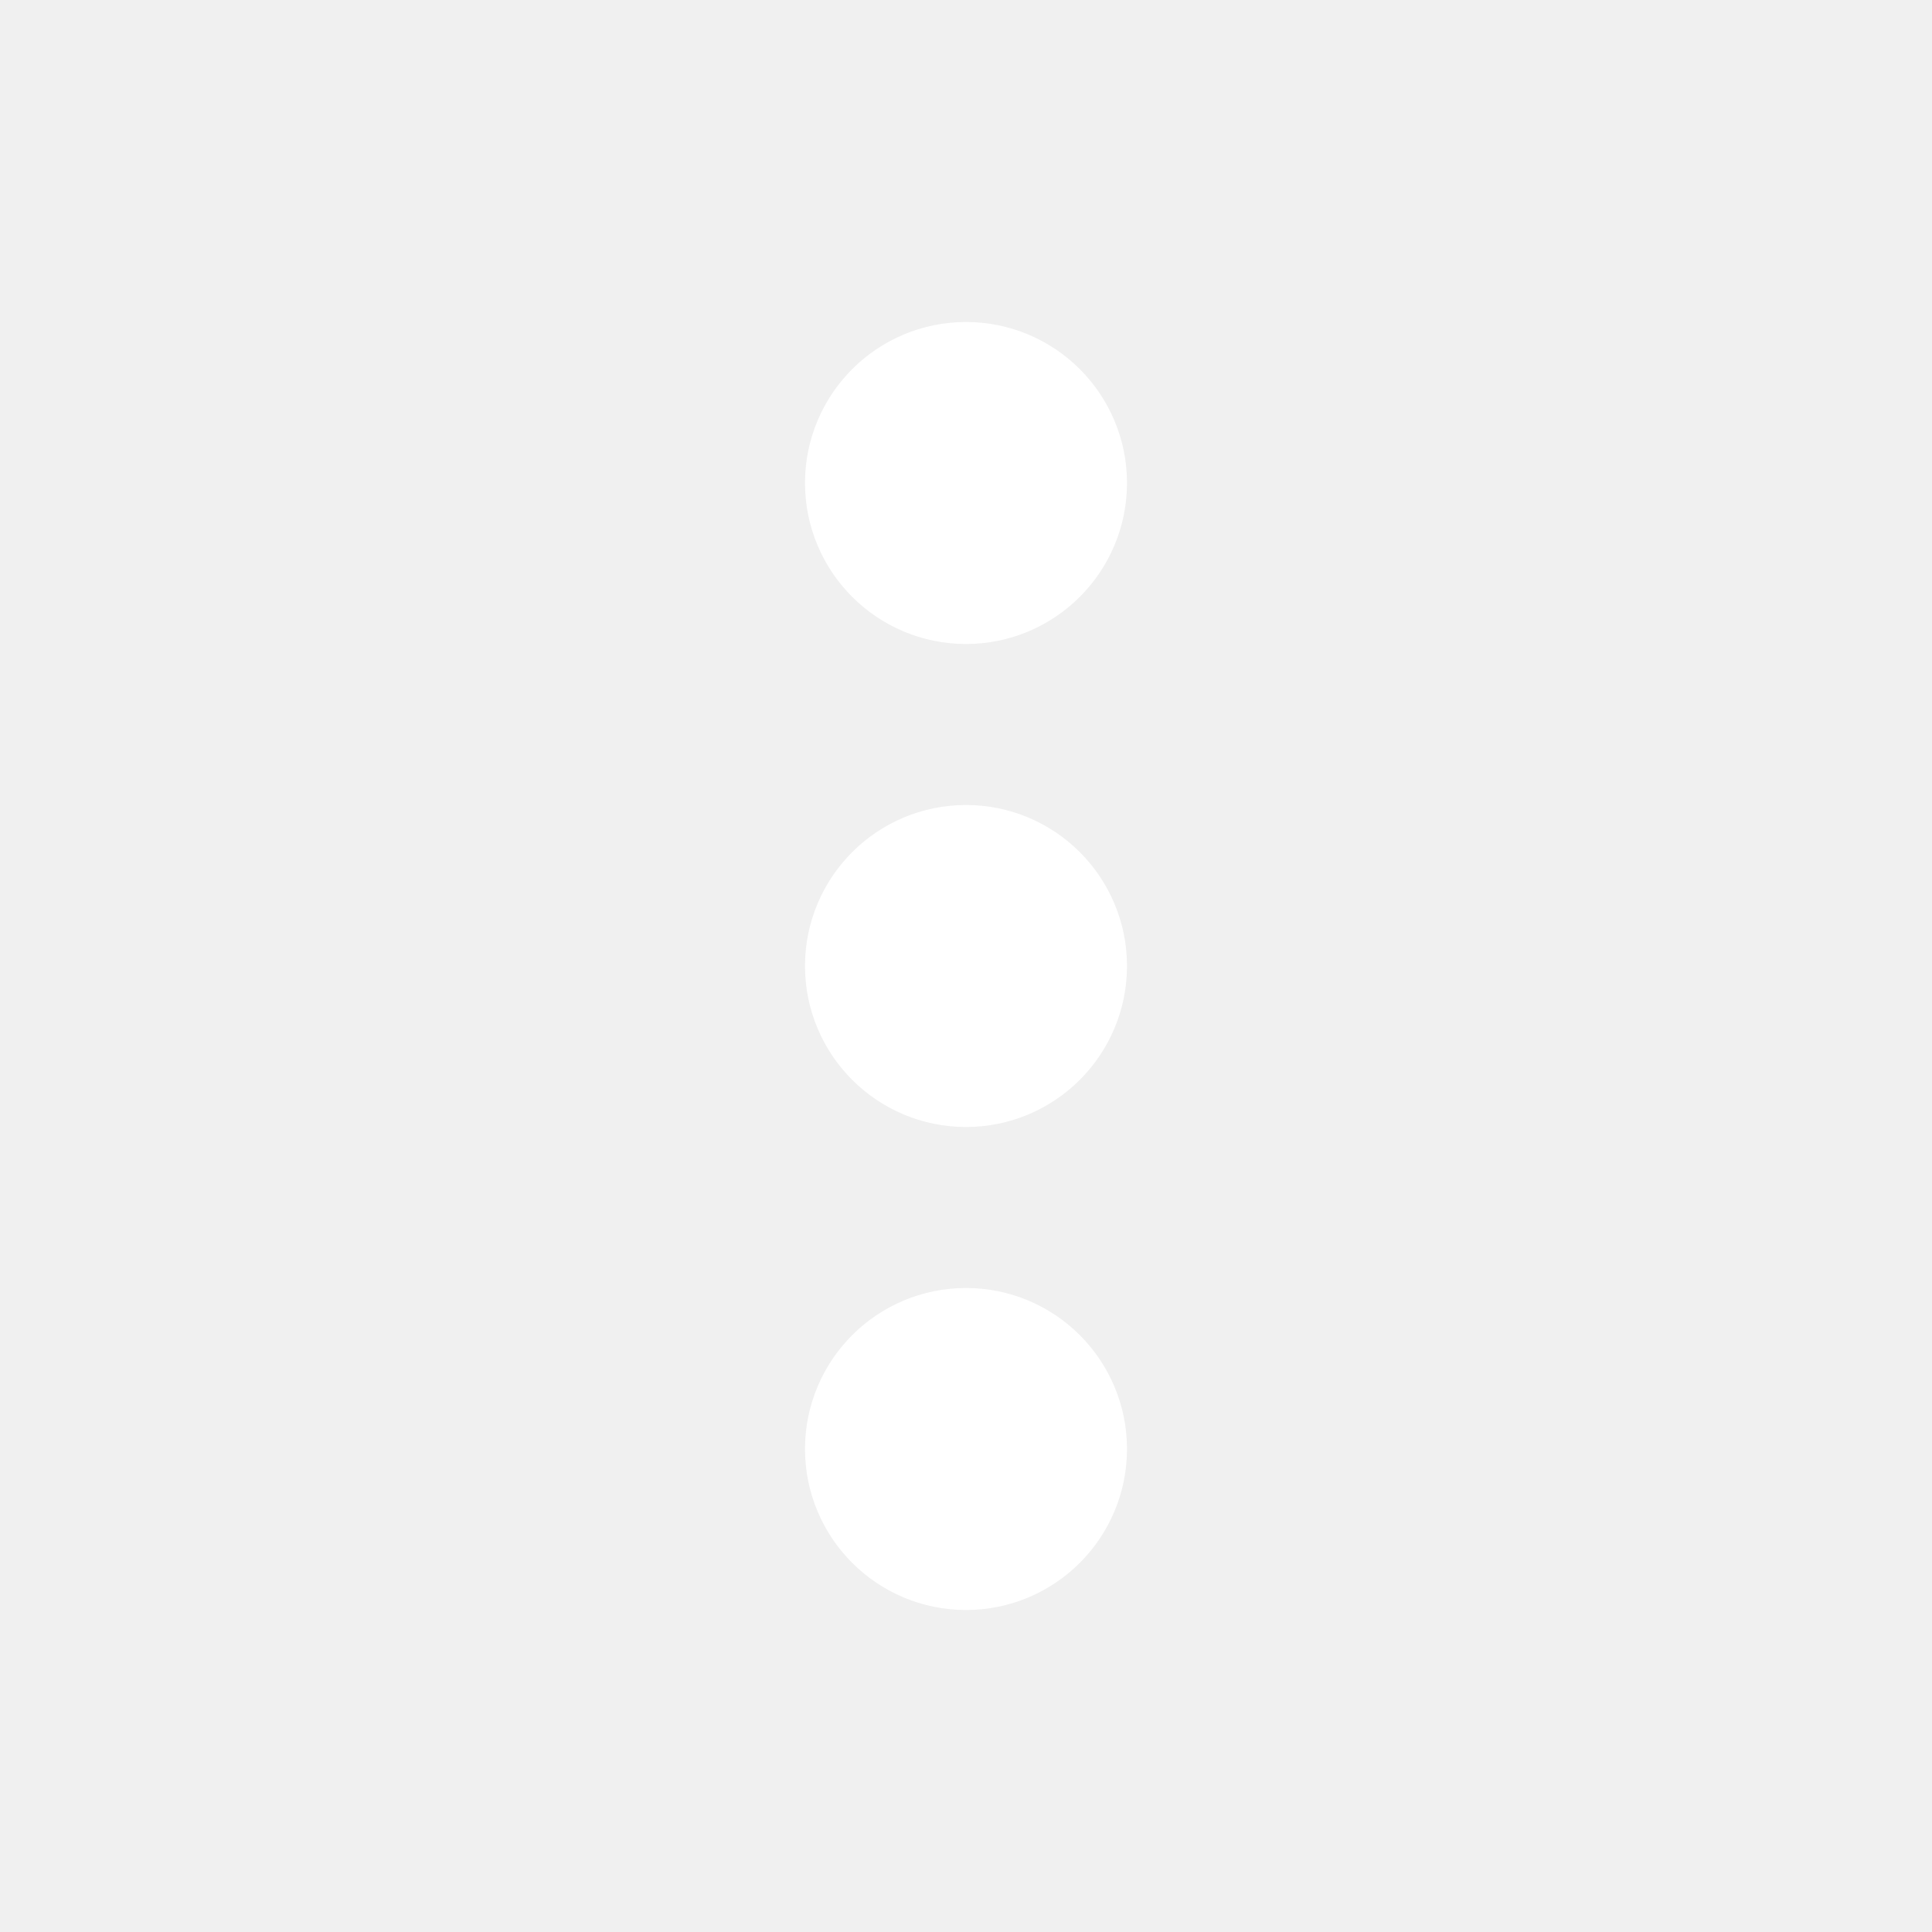
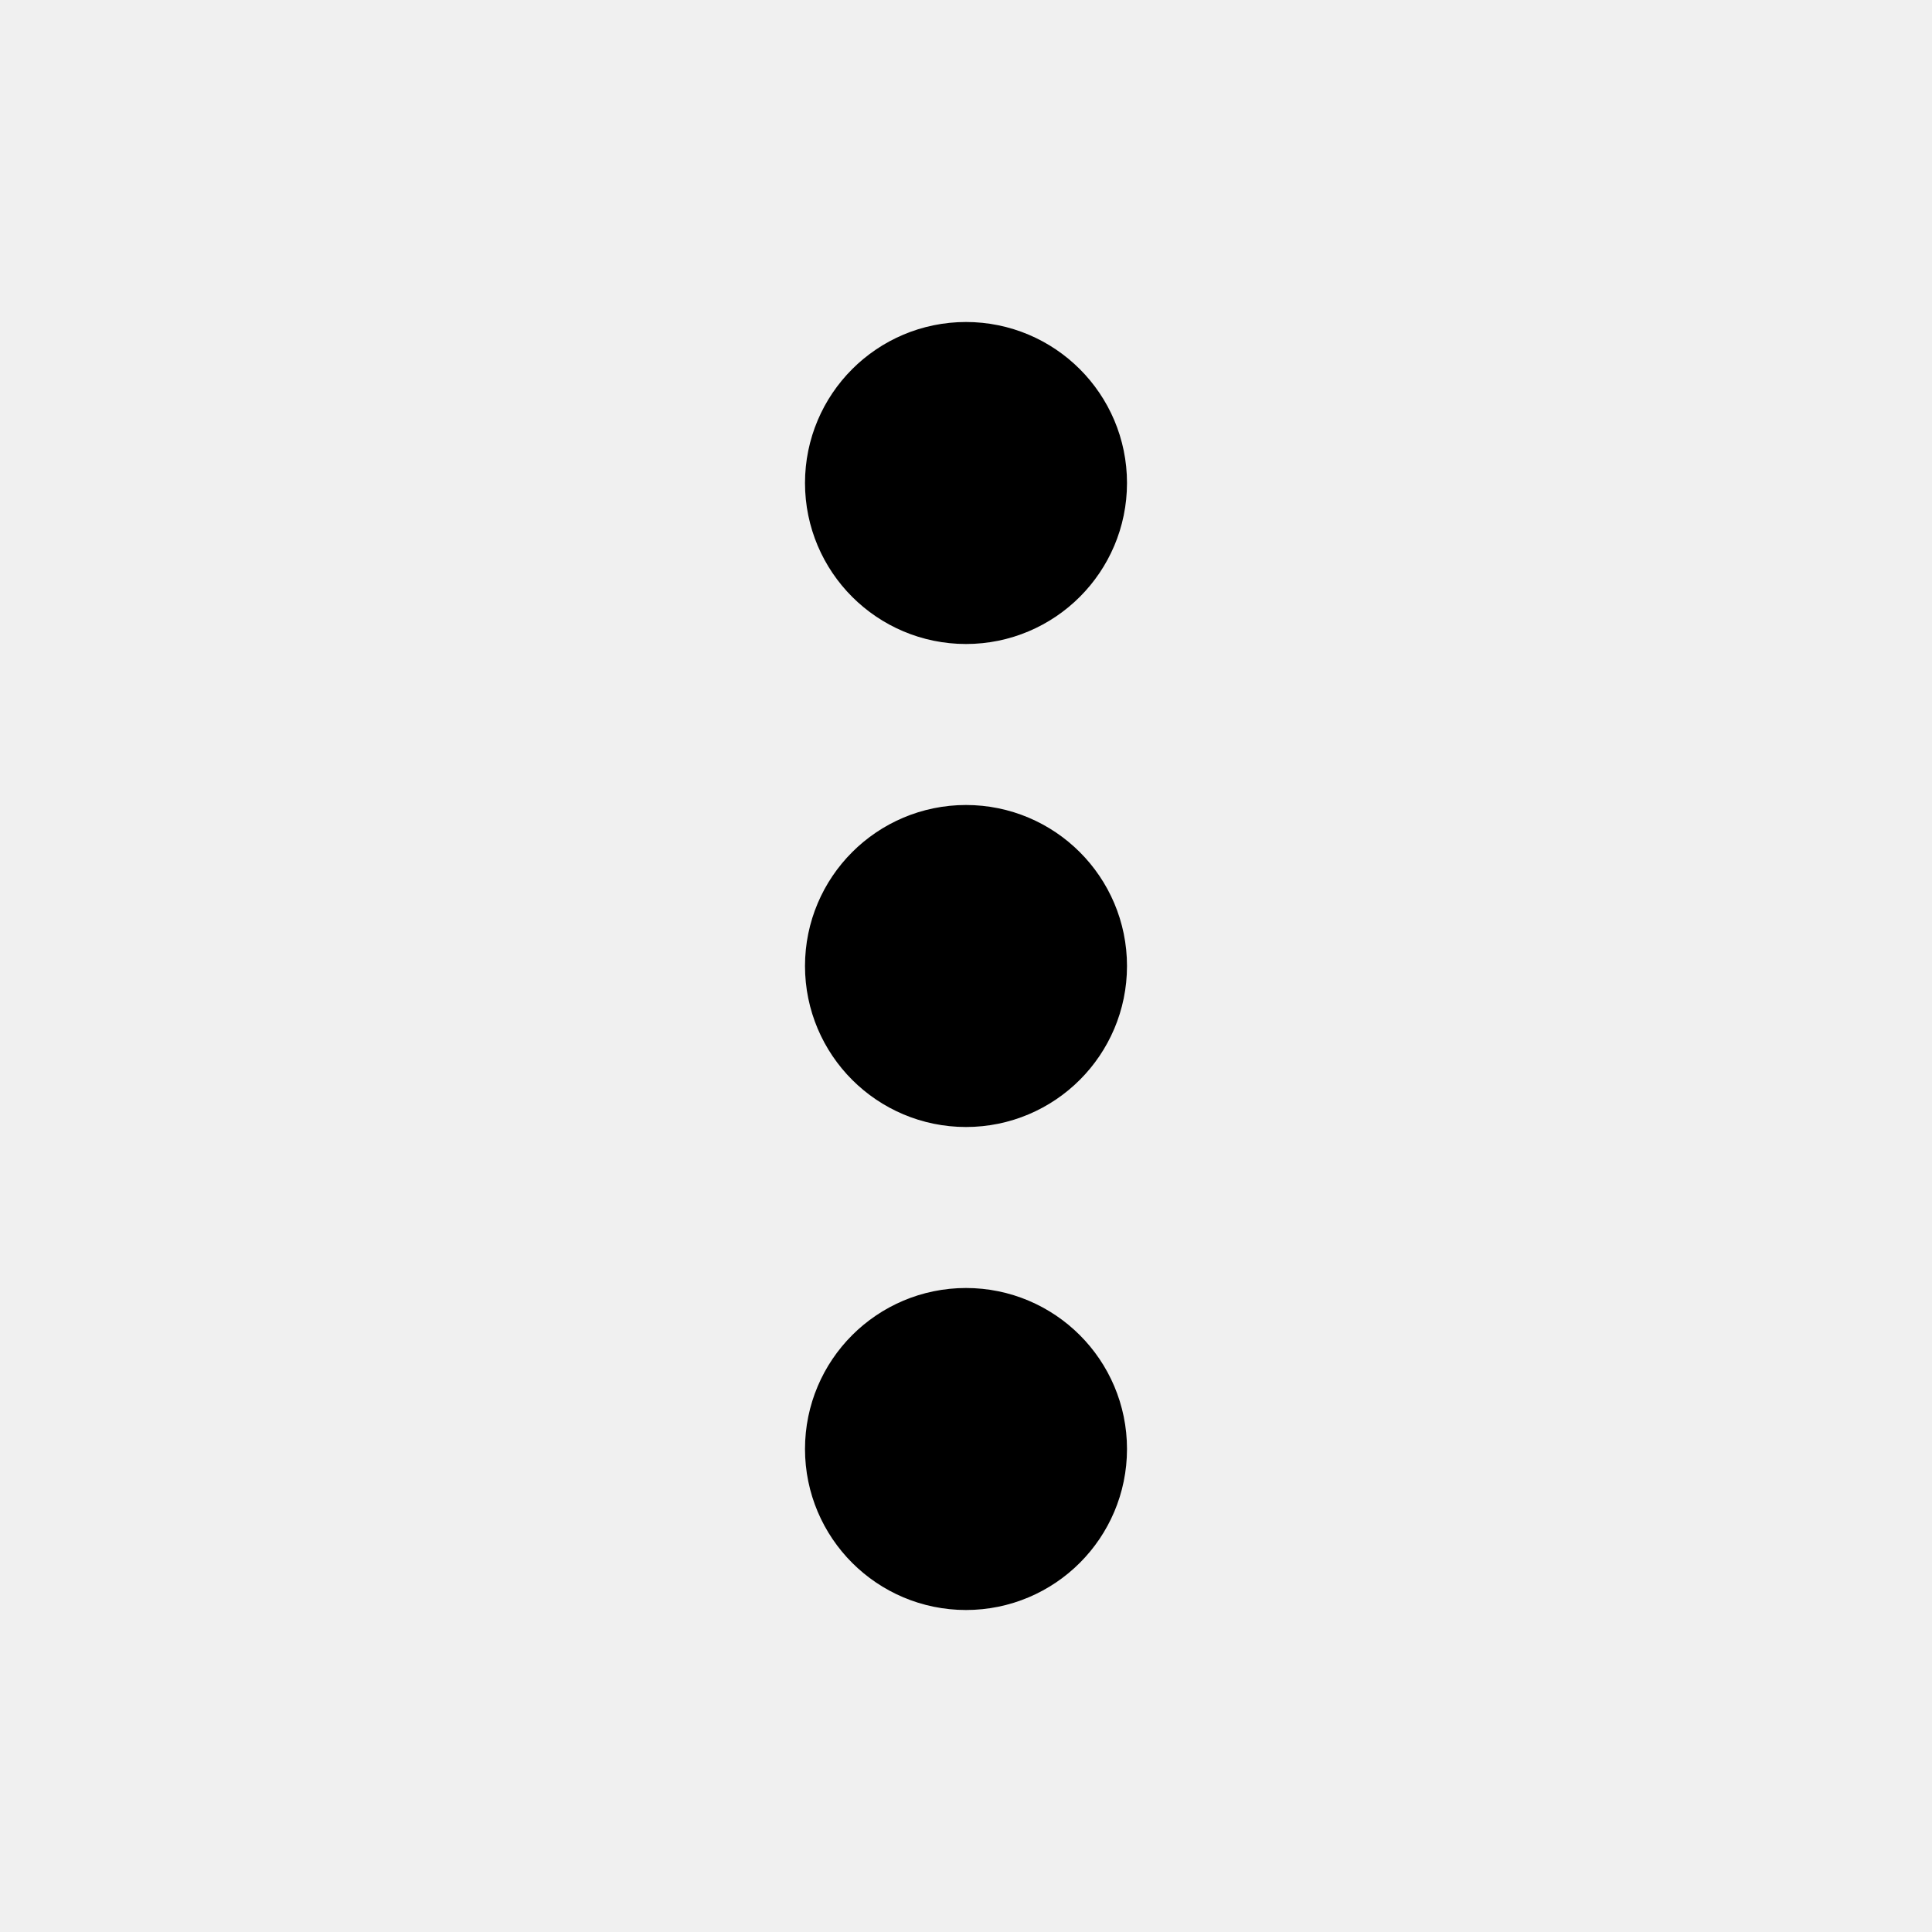
- <svg xmlns="http://www.w3.org/2000/svg" width="24" height="24" viewBox="0 0 24 24" fill="none">
+ <svg xmlns="http://www.w3.org/2000/svg" width="24" height="24" viewBox="0 0 24 24" fill="black" filter="invert(1)">
  <path d="M11 18C11 18.552 11.448 19 12 19C12.552 19 13 18.552 13 18C13 17.448 12.552 17 12 17C11.448 17 11 17.448 11 18Z" stroke="white" stroke-width="2" stroke-linecap="round" stroke-linejoin="round" />
  <path d="M11 12C11 12.552 11.448 13 12 13C12.552 13 13 12.552 13 12C13 11.448 12.552 11 12 11C11.448 11 11 11.448 11 12Z" stroke="white" stroke-width="2" stroke-linecap="round" stroke-linejoin="round" />
  <path d="M11 6C11 6.552 11.448 7 12 7C12.552 7 13 6.552 13 6C13 5.448 12.552 5 12 5C11.448 5 11 5.448 11 6Z" stroke="white" stroke-width="2" stroke-linecap="round" stroke-linejoin="round" />
</svg>
